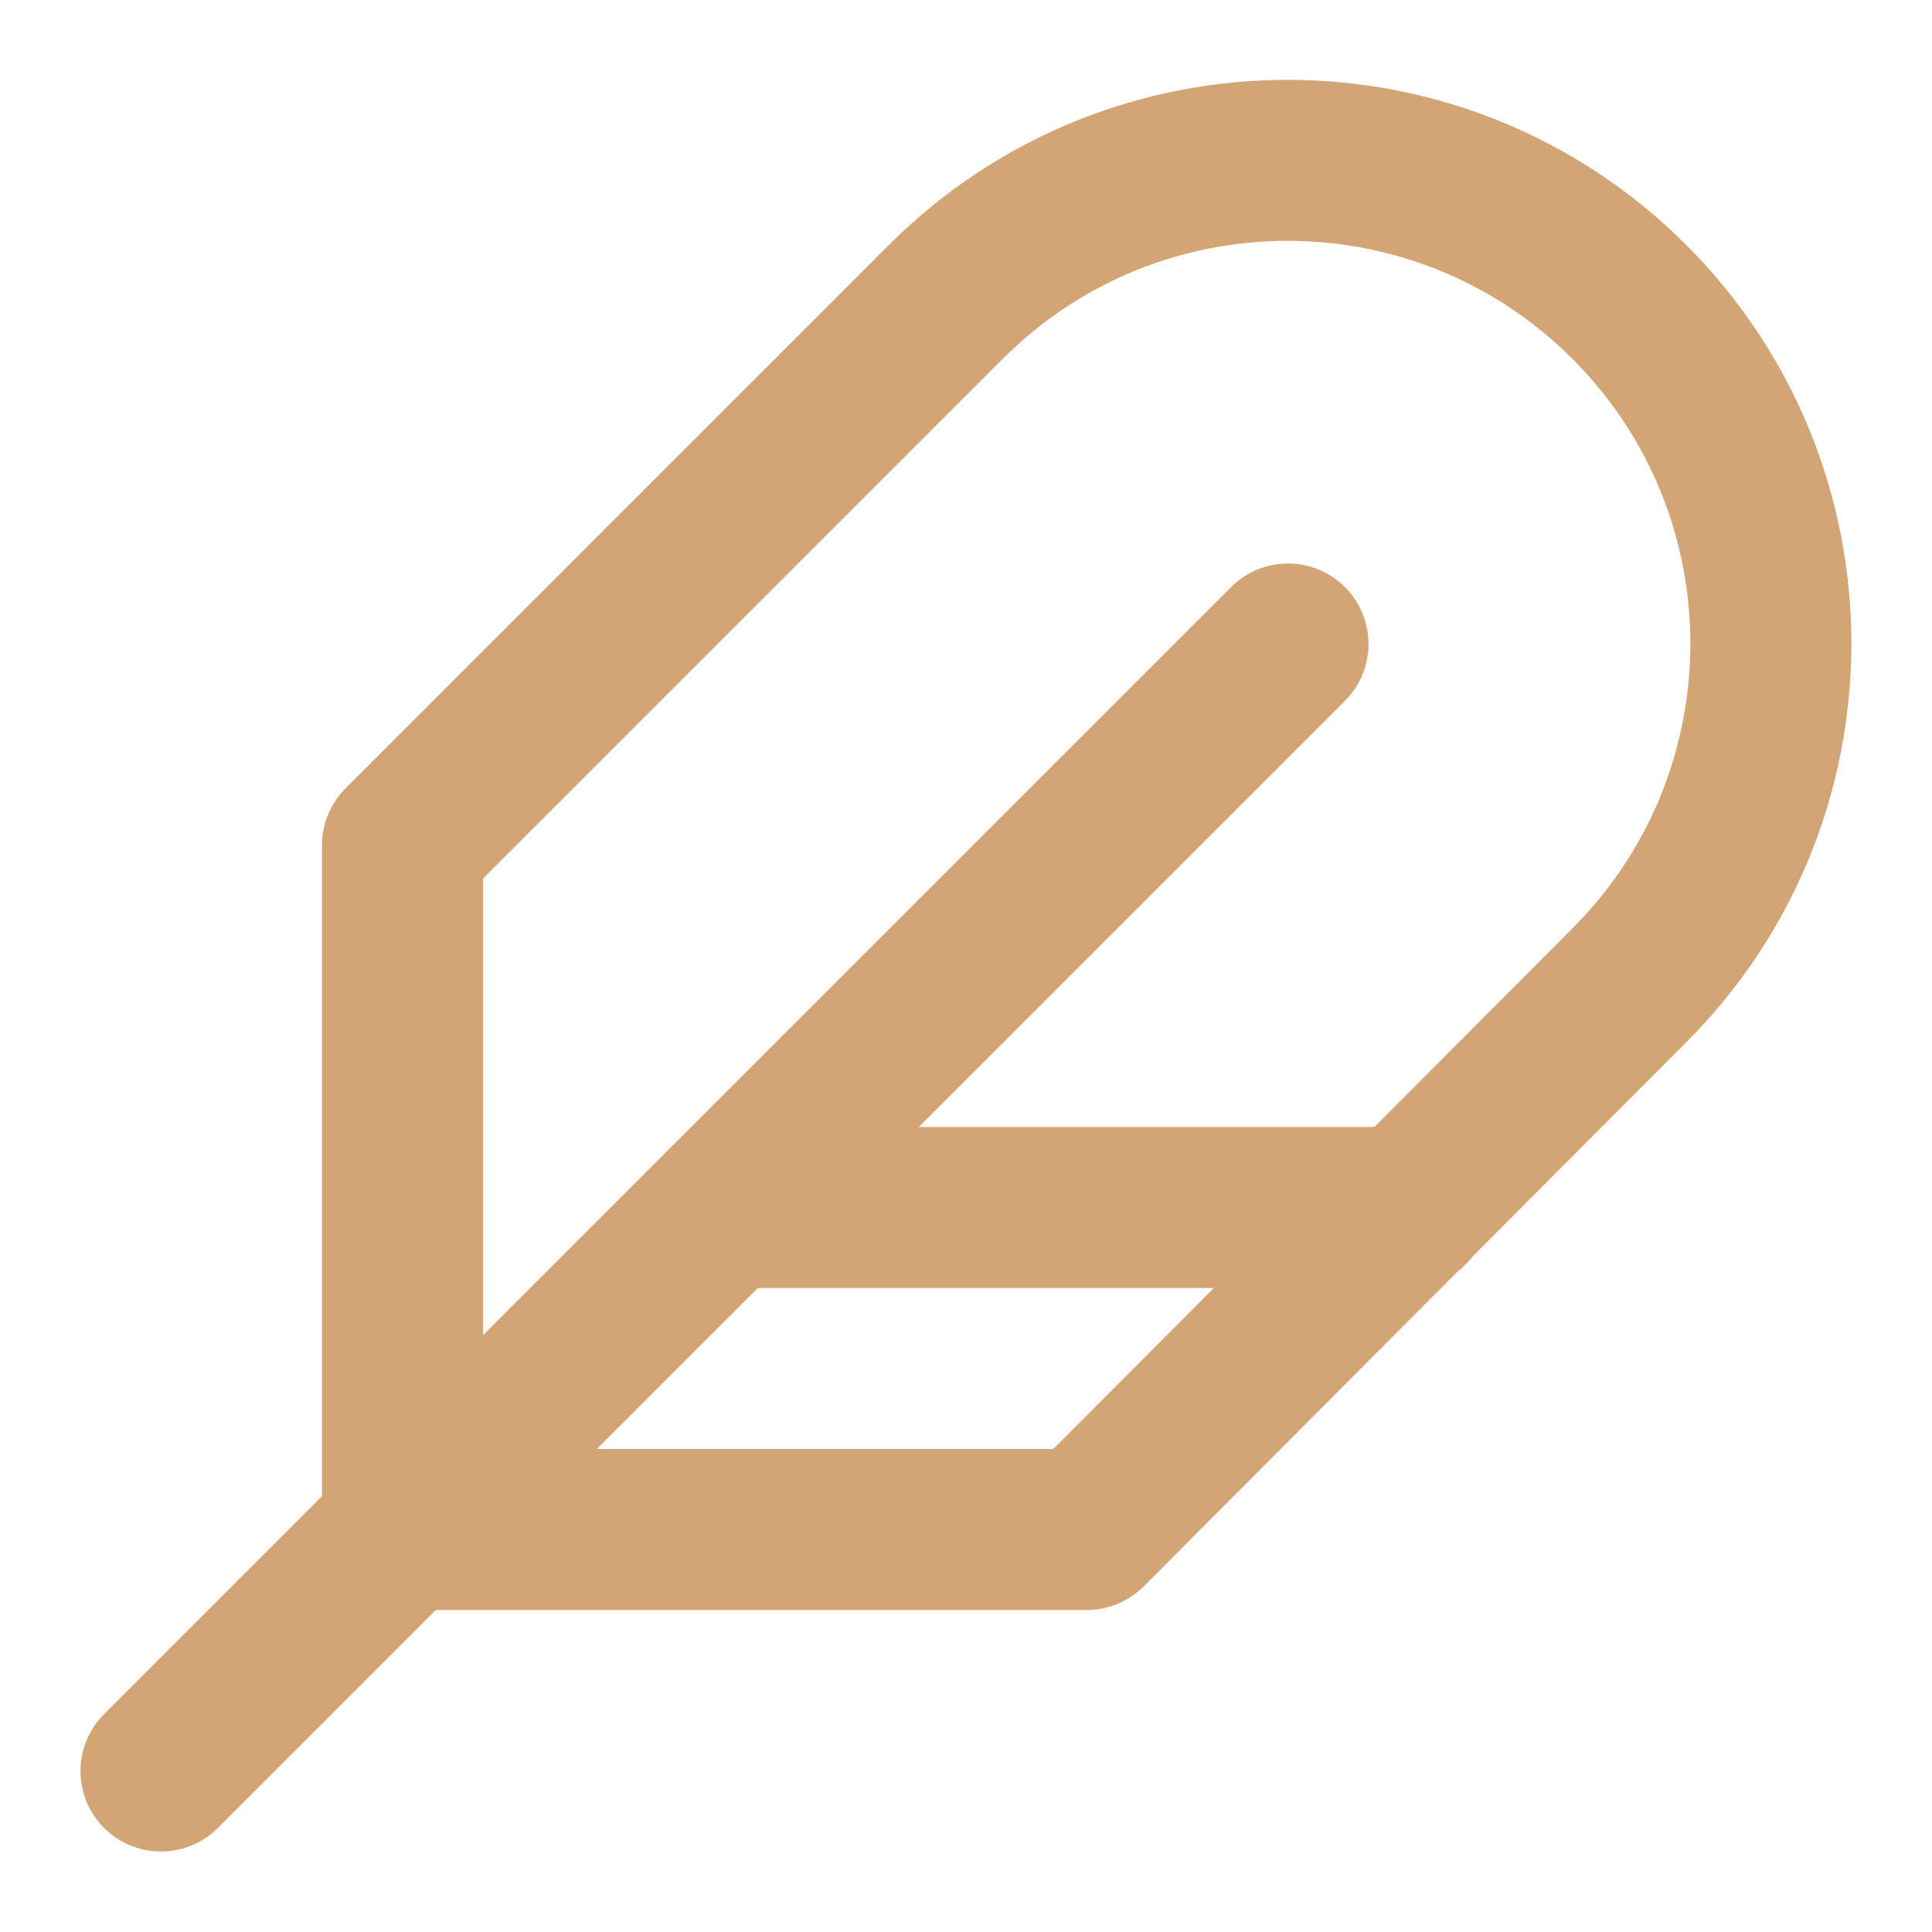
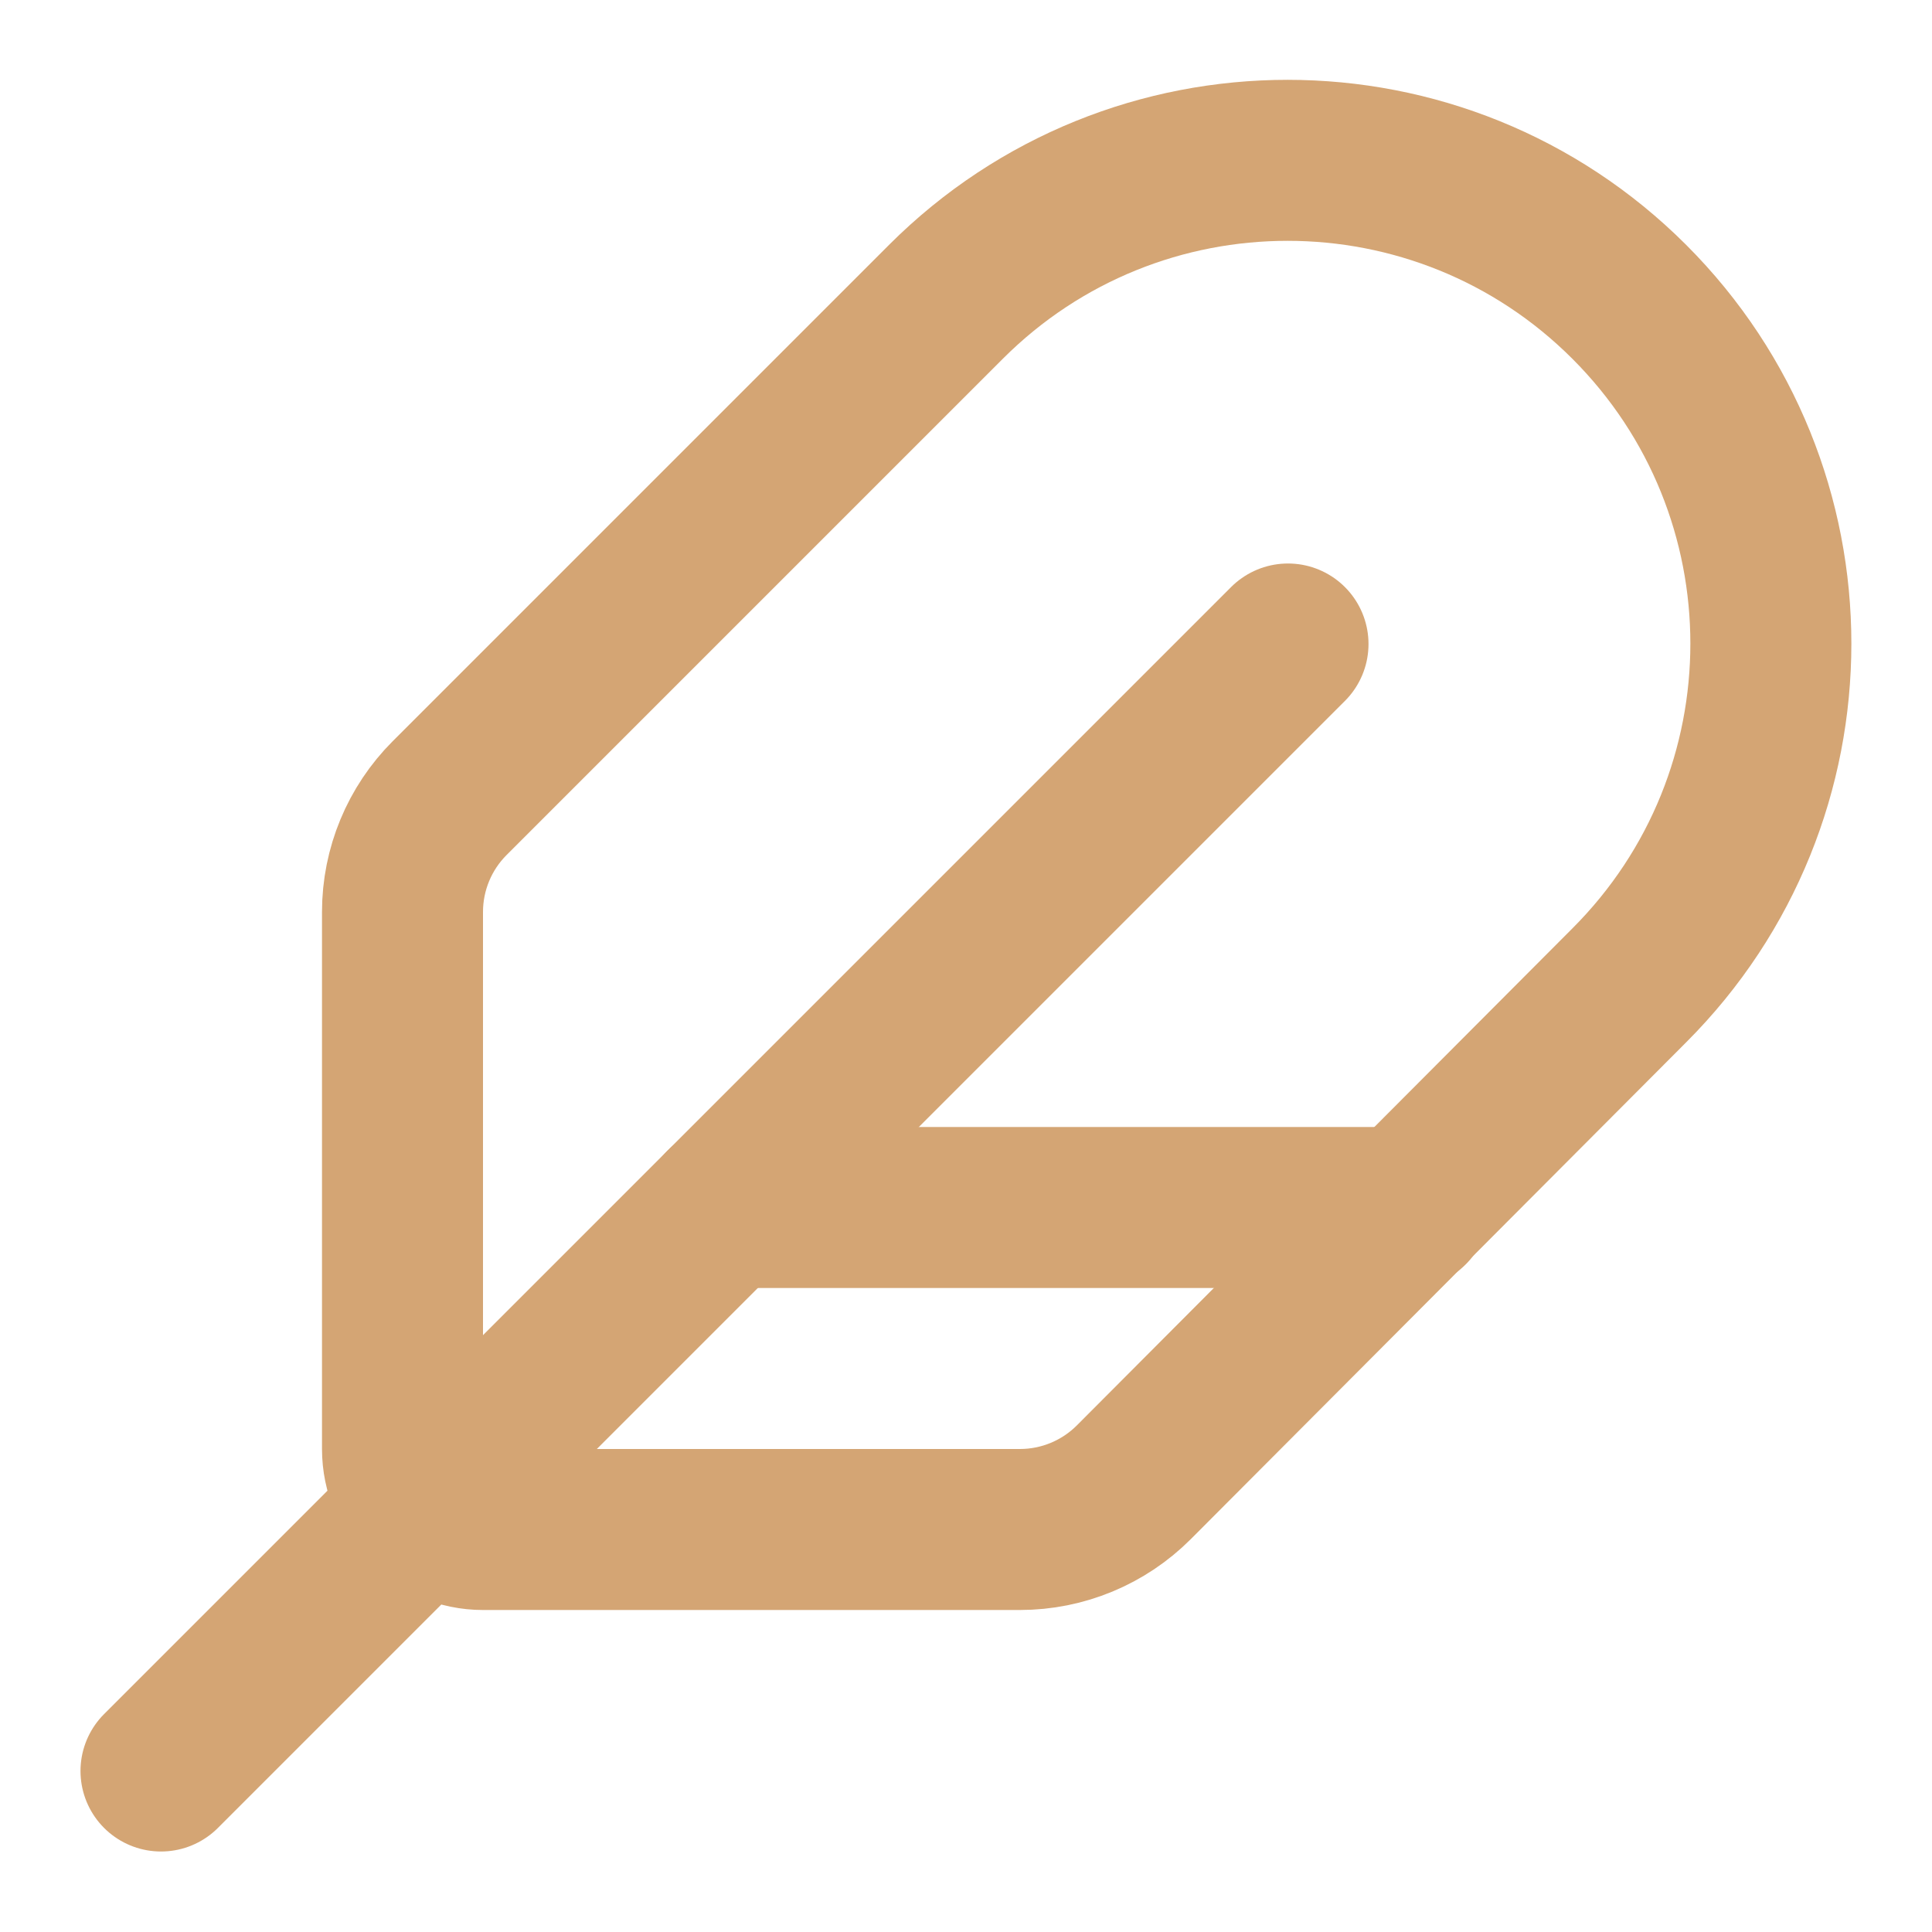
<svg xmlns="http://www.w3.org/2000/svg" viewBox="0 0 24 24" fill="none" stroke="#d4a574" stroke-width="2" stroke-linecap="round" stroke-linejoin="round">
-   <path d="M20.24 12.24a6 6 0 0 0-8.49-8.49L5 10.5V19h8.5z" />
-   <line x1="16" y1="8" x2="2" y2="22" />
-   <line x1="17.5" y1="15" x2="9" y2="15" />
+   <path d="M12.67 19a2 2 0 0 0 1.416-.588l6.154-6.172a6 6 0 0 0-8.49-8.49L5.586 9.914A2 2 0 0 0 5 11.328V18a1 1 0 0 0 1 1z" />
+   <path d="M16 8 2 22" />
+   <path d="M17.5 15H9" />
</svg>
